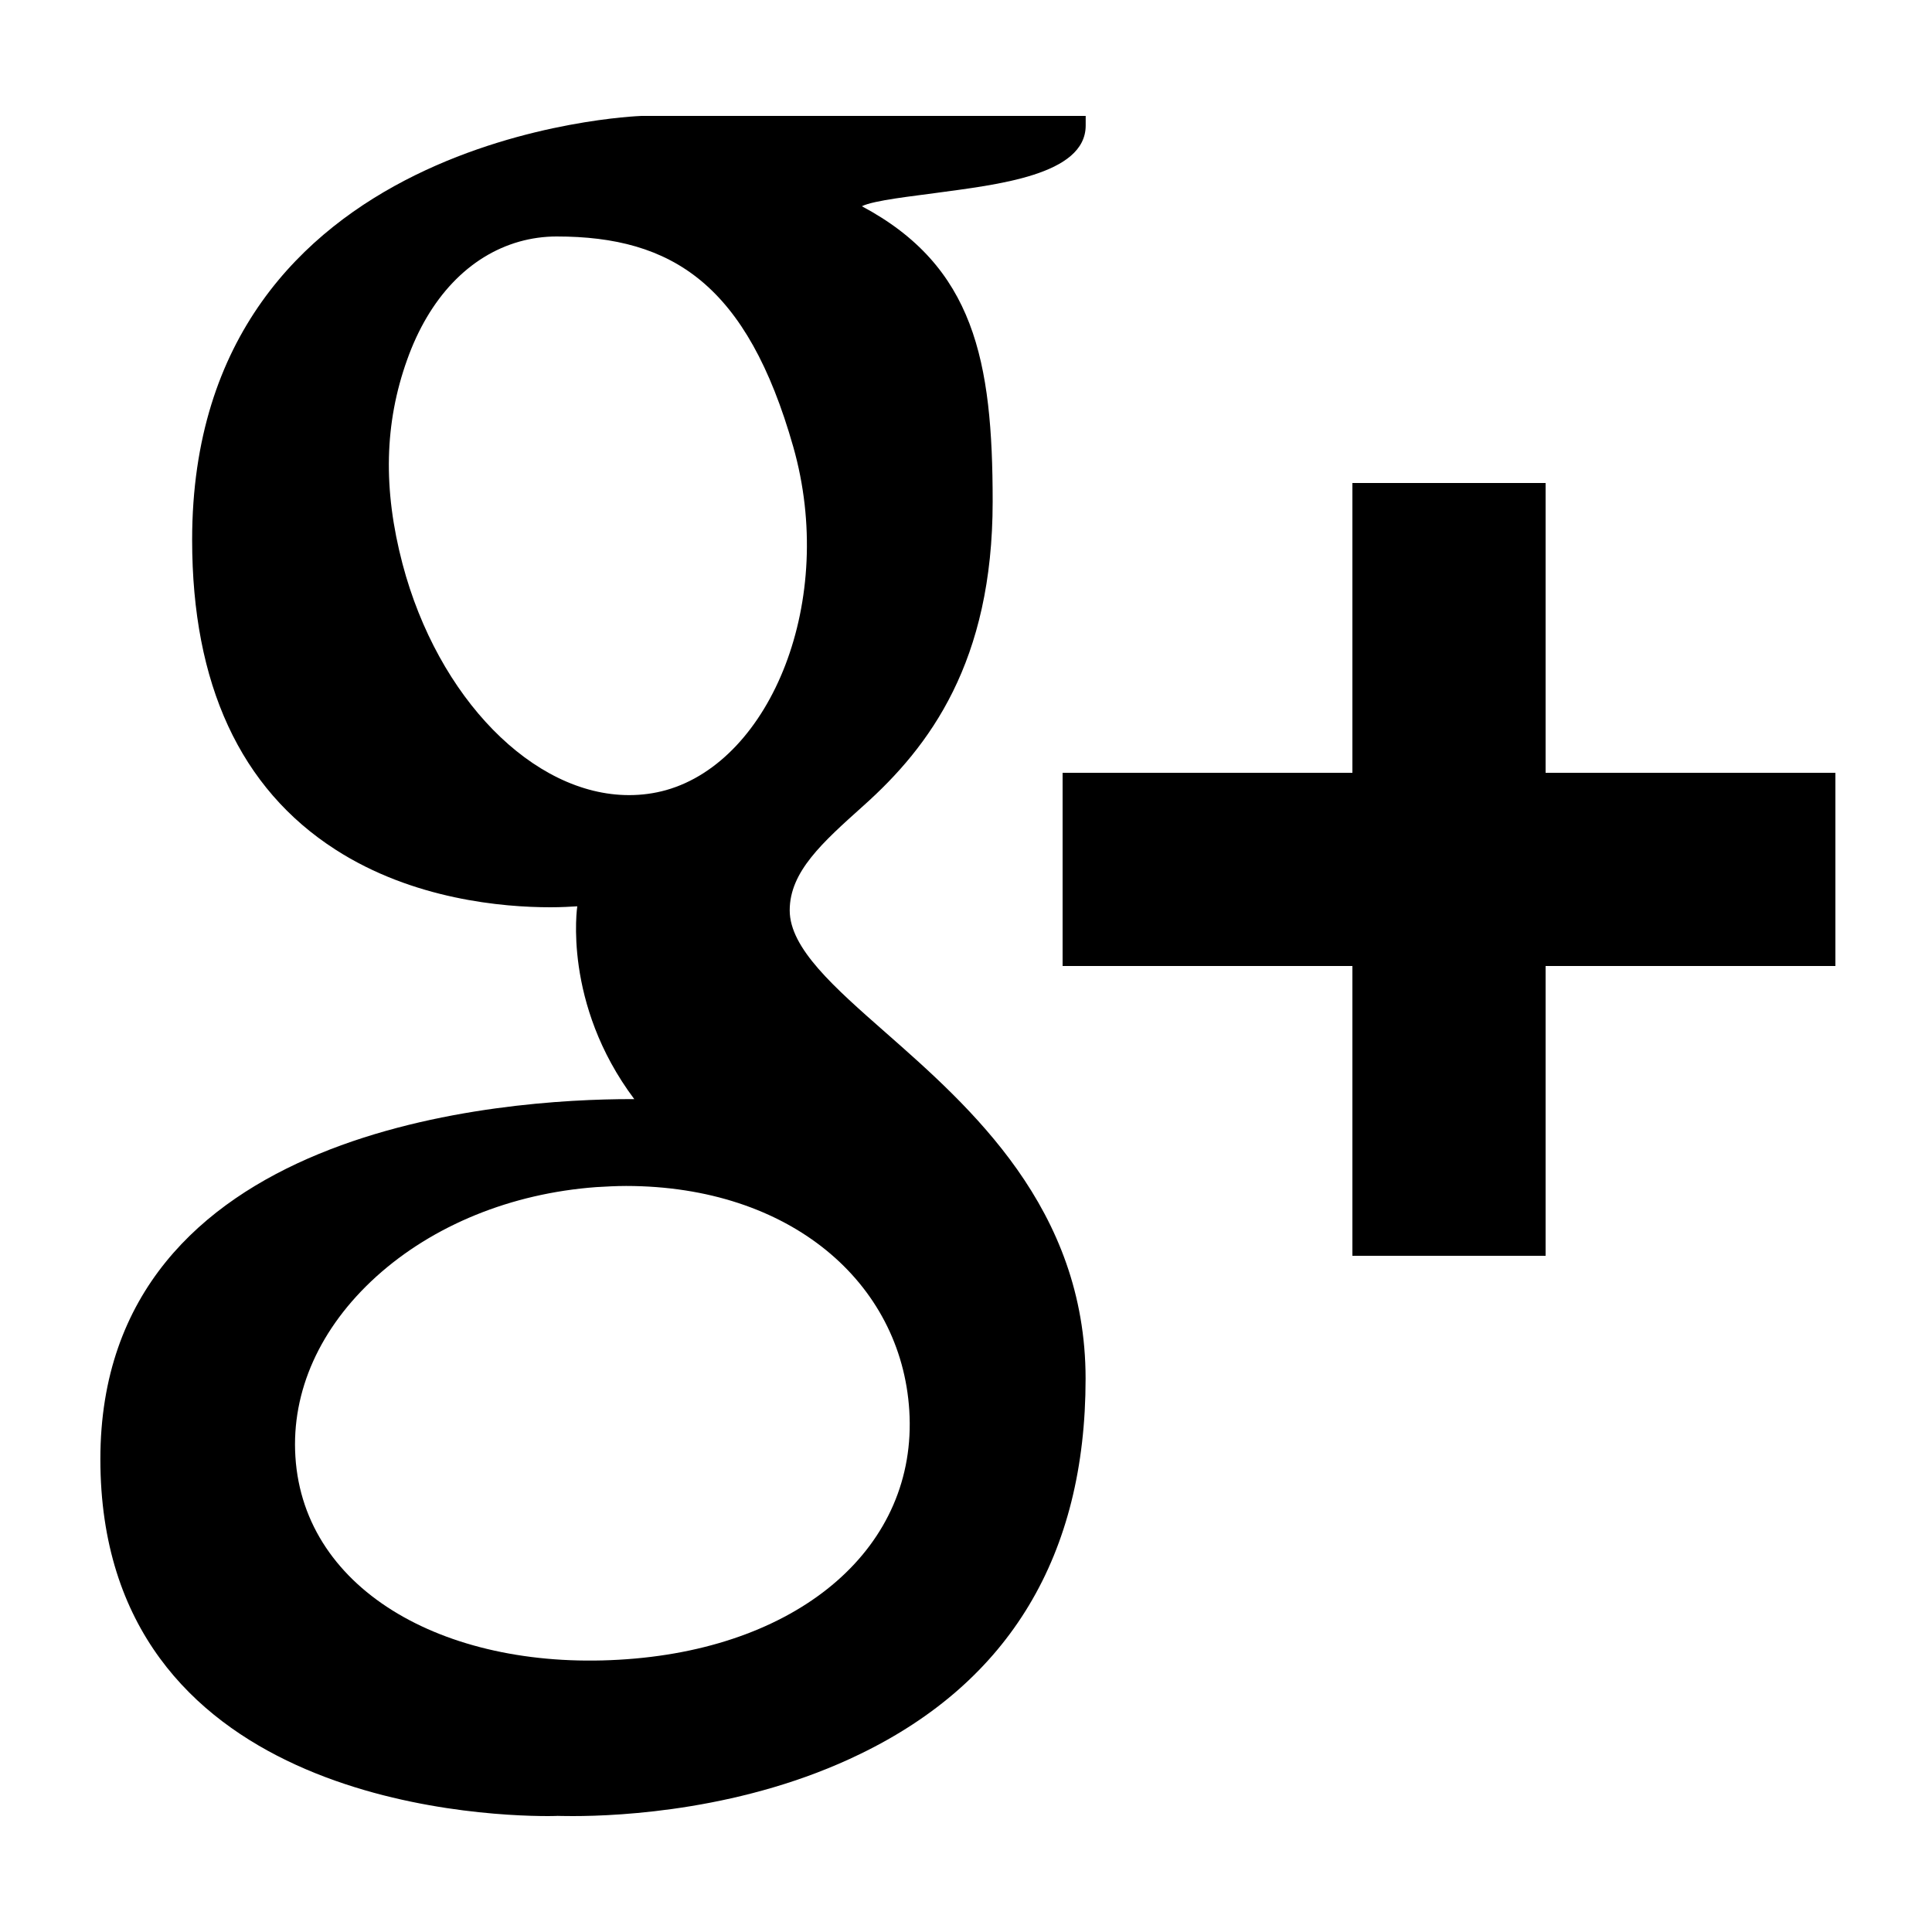
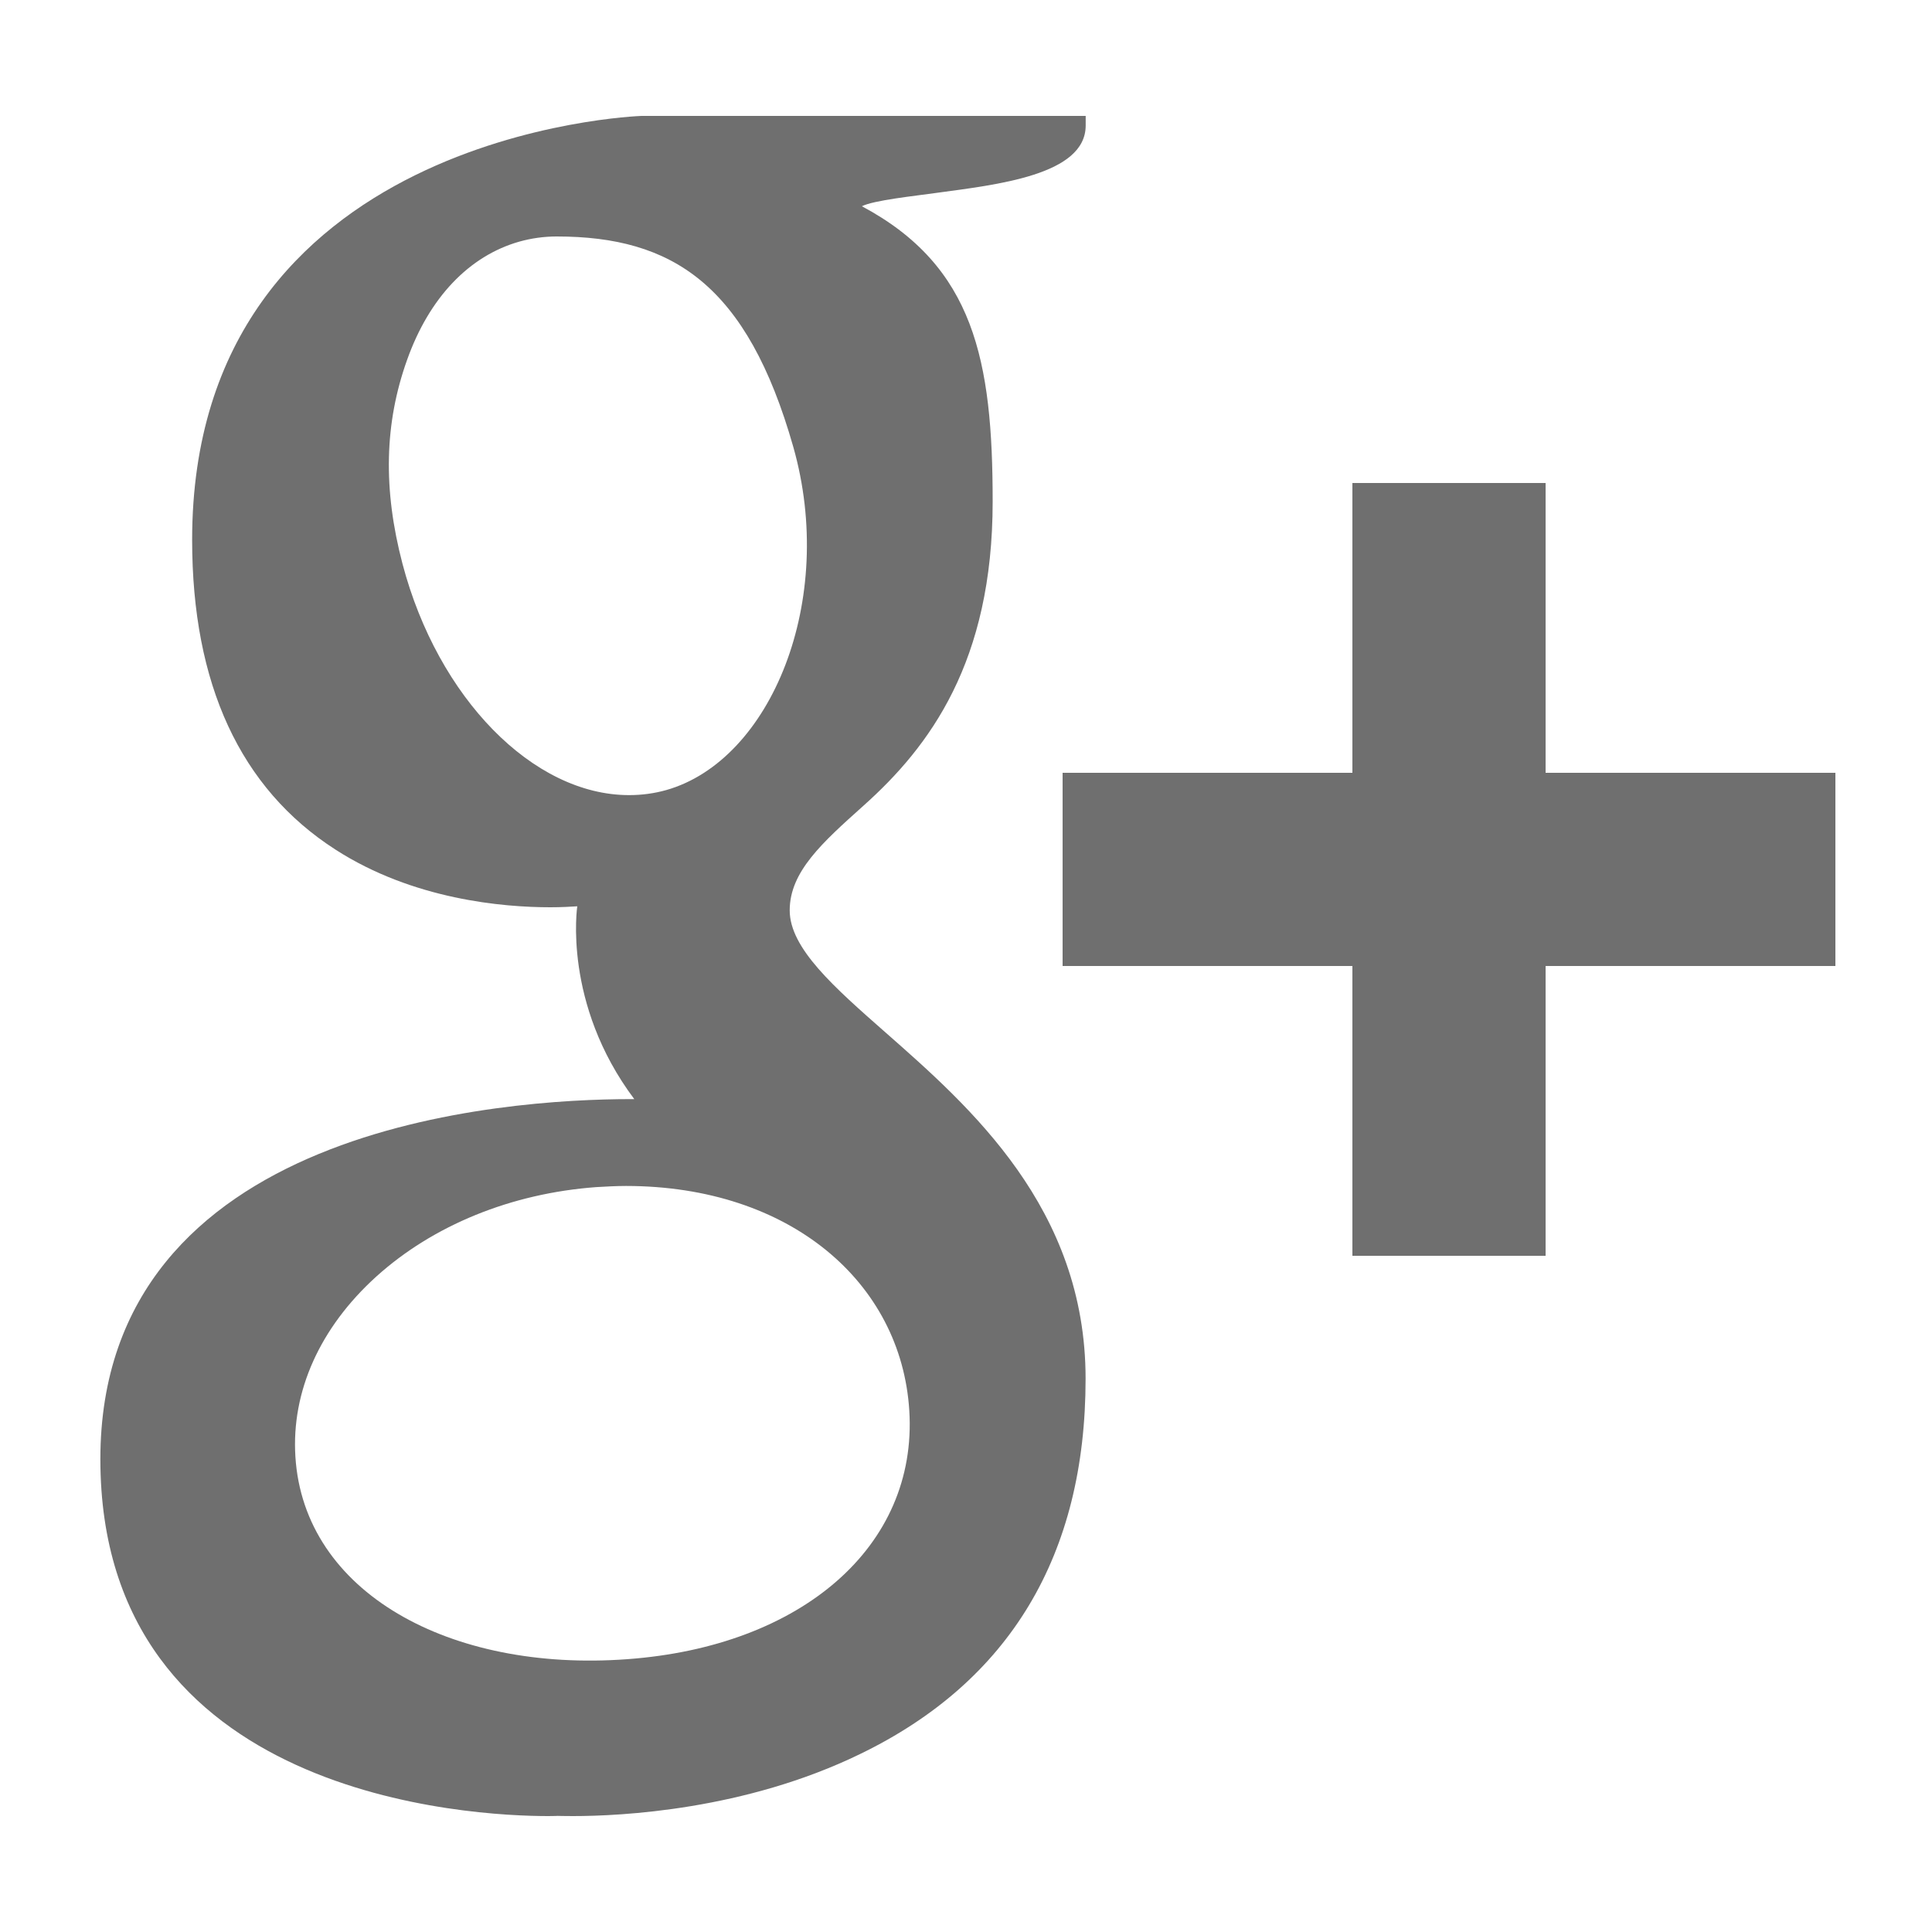
- <svg xmlns="http://www.w3.org/2000/svg" fill="#000000" version="1.1" id="google_plus" x="0px" y="0px" viewBox="0 0 20 20" enable-background="new 0 0 20 20" xml:space="preserve">
+ <svg xmlns="http://www.w3.org/2000/svg" fill="#6F6F6F" version="1.1" id="google_plus" x="0px" y="0px" viewBox="0 0 20 20" enable-background="new 0 0 20 20" xml:space="preserve">
  <path d="M1.989,5.589c0,1.494,0.499,2.572,1.482,3.205c0.806,0.52,1.74,0.598,2.226,0.598c0.118,0,0.213-0.006,0.279-0.01  c0,0-0.154,1.004,0.59,1.996H6.532c-1.289,0-5.493,0.269-5.493,3.727c0,3.516,3.861,3.695,4.636,3.695  c0.061,0,0.097-0.002,0.097-0.002c0.008,0,0.063,0.002,0.158,0.002c0.497,0,1.782-0.062,2.975-0.643  c1.548-0.75,2.333-2.059,2.333-3.885c0-1.764-1.196-2.814-2.069-3.582c-0.533-0.469-0.994-0.873-0.994-1.266  c0-0.4,0.337-0.701,0.762-1.082c0.689-0.615,1.339-1.492,1.339-3.15c0-1.457-0.189-2.436-1.354-3.057  c0.121-0.062,0.551-0.107,0.763-0.137c0.631-0.086,1.554-0.184,1.554-0.699V1.2H6.64C6.594,1.202,1.989,1.372,1.989,5.589z   M9.413,14.602c0.088,1.406-1.115,2.443-2.922,2.574c-1.835,0.135-3.345-0.691-3.433-2.096c-0.043-0.676,0.254-1.336,0.835-1.863  c0.589-0.533,1.398-0.863,2.278-0.928c0.104-0.006,0.207-0.012,0.31-0.012C8.18,12.278,9.33,13.276,9.413,14.602z M8.212,4.626  c0.451,1.588-0.23,3.246-1.316,3.553C6.771,8.214,6.643,8.231,6.512,8.231c-0.994,0-1.979-1.006-2.345-2.393  C3.963,5.062,3.98,4.38,4.214,3.726c0.229-0.645,0.643-1.078,1.163-1.225c0.125-0.035,0.254-0.053,0.385-0.053  C6.962,2.448,7.734,2.946,8.212,4.626z M16,8V5h-2v3h-3v2h3v3h2v-3h3V8H16z" />
</svg>
